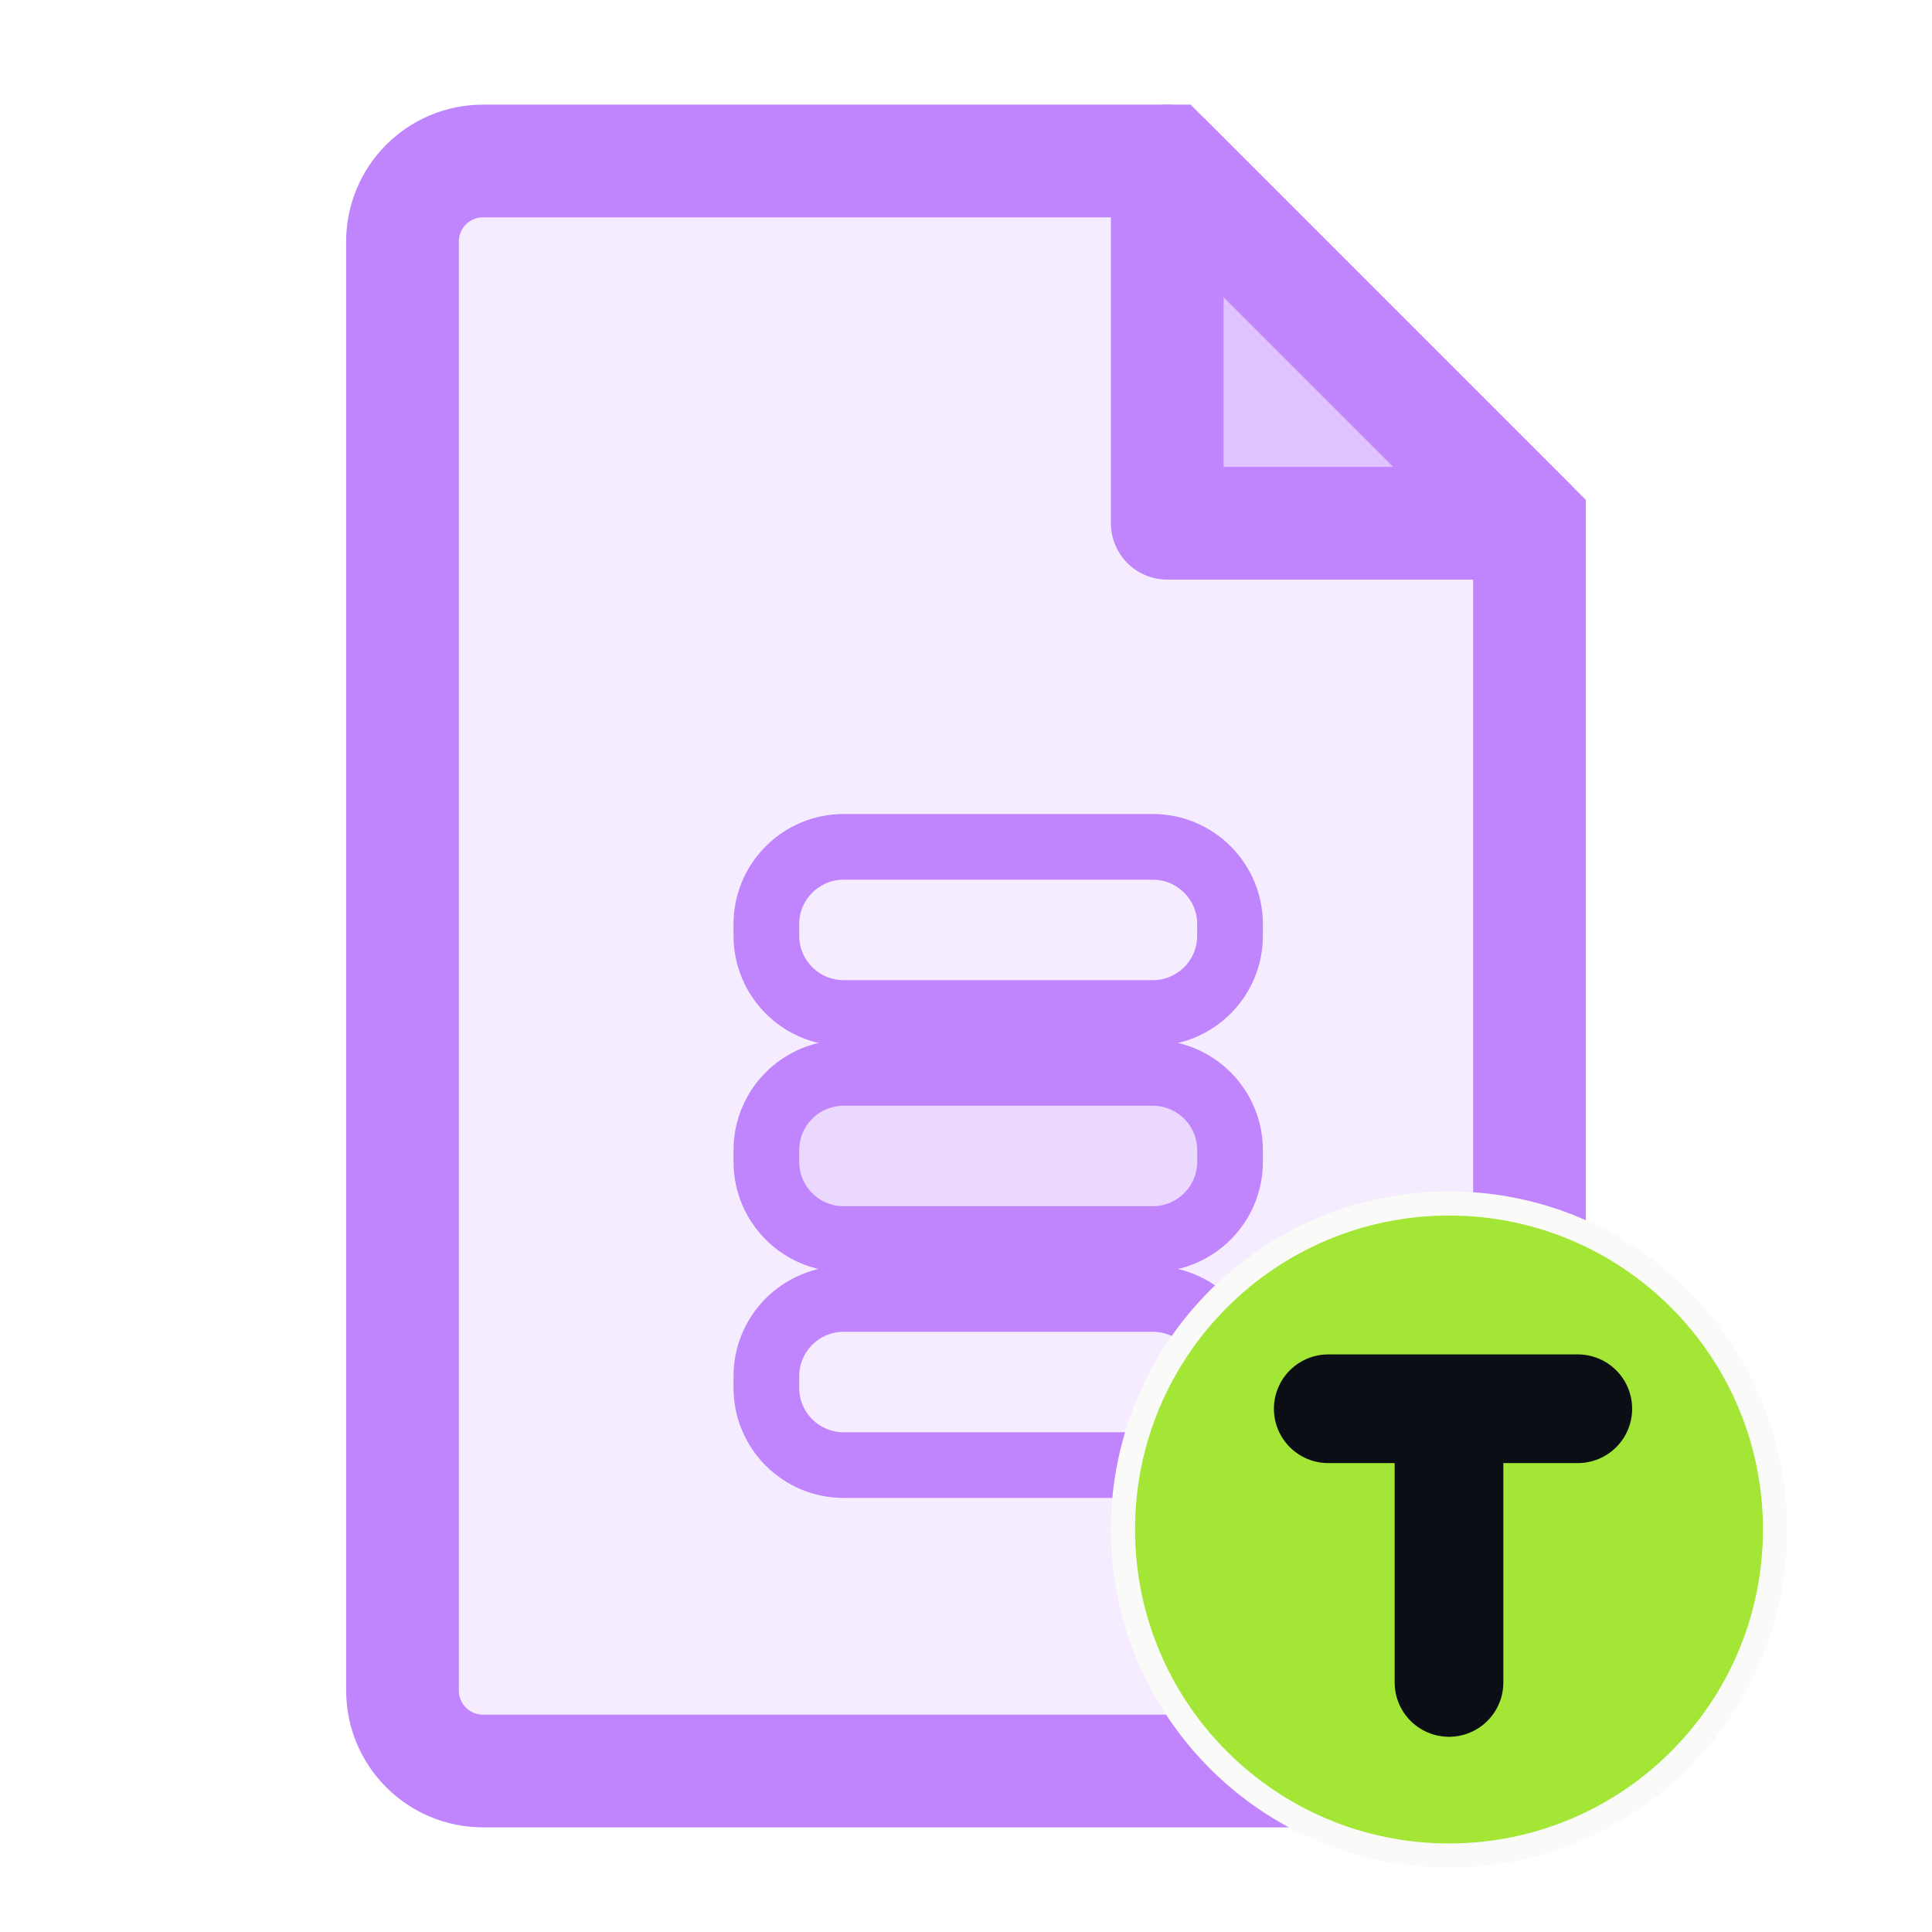
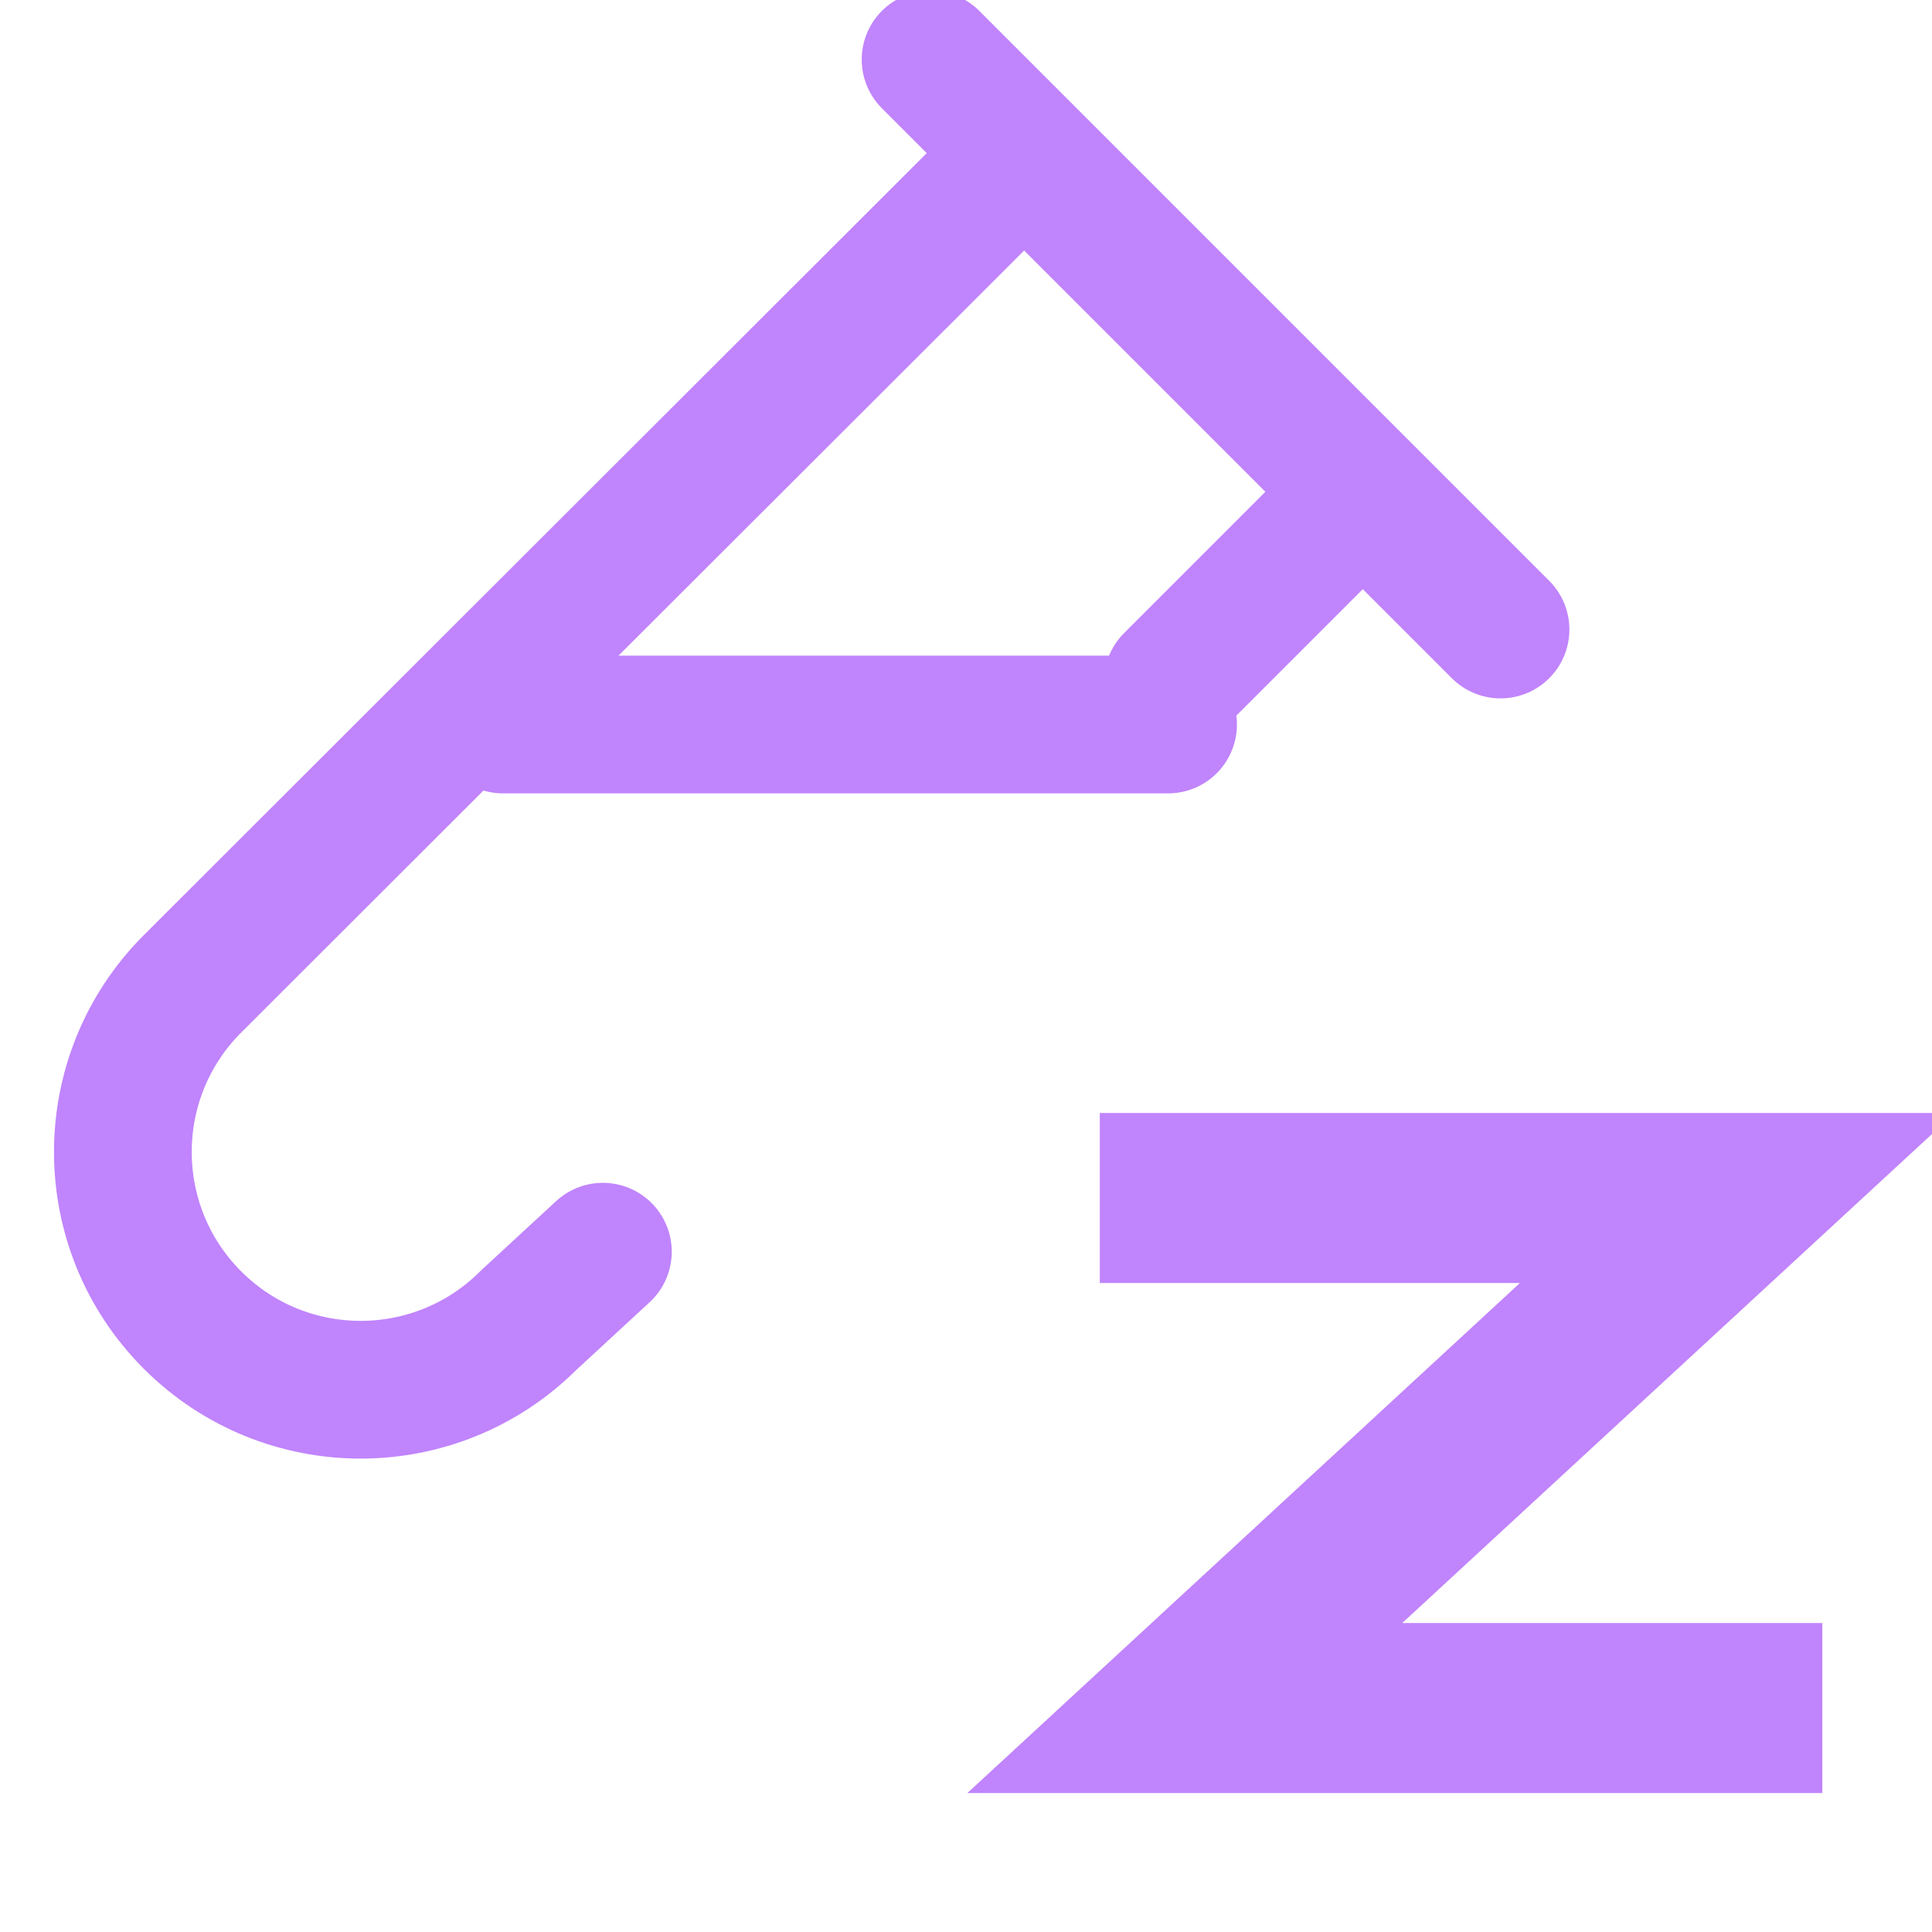
<svg xmlns="http://www.w3.org/2000/svg" viewBox="0 0 24 24">
-   <path d="M6 2 H14.5 L19 6.5 V21 A1 1 0 0 1 18 22 H6 A1 1 0 0 1 5 21 V3 A1 1 0 0 1 6 2 Z" fill="#C084FC" fill-opacity="0.16" stroke="#C084FC" stroke-width="1.4" />
-   <path d="M14.5 2 V6.5 H19 Z" fill="#C084FC" fill-opacity="0.4" stroke="#C084FC" stroke-width="1.4" stroke-linejoin="round" />
-   <g transform="translate(6.4,8.6) scale(0.48)" fill="none" stroke="#C084FC" stroke-width="1.7" stroke-linecap="round" stroke-linejoin="round">
-     <rect x="6.5" y="4" width="12" height="4.3" rx="2" />
-     <rect x="6.5" y="9.85" width="12" height="4.3" rx="2" fill="#C084FC" fill-opacity="0.18" />
-     <rect x="6.5" y="15.7" width="12" height="4.3" rx="2" />
+   <g transform="translate(0.35,0.15) scale(1.18)" fill="none" stroke="#C084FC" stroke-width="1.45" stroke-linecap="round" stroke-linejoin="round">
+     <path d="M9.5.5 l6 6" />
+     <path d="M12 7.5 H5" />
+     <path d="M10.22 1.75 l-8.49 8.48 a2.5 2.5 0 1 0 3.54 3.54 L6.05 13.05" />
+     <path d="M12.05 7.05 L13.78 5.32" />
  </g>
-   <circle cx="18" cy="19" r="4.2" fill="#FAFAF8" />
-   <circle cx="18" cy="19" r="3.9" fill="#A3E635" />
-   <path d="M16.5 17.5 h3.1 M18 17.5 v3.4" stroke="#0B0E14" stroke-width="1.35" fill="none" stroke-linecap="round" />
+   <g transform="translate(18.15,18.05) scale(0.132) translate(-50,-50)">
+     <path d="M24,26 L76,26 L24,74 L76,74" stroke="#C084FC" stroke-width="16" stroke-linecap="square" stroke-linejoin="miter" fill="none" />
+   </g>
</svg>
